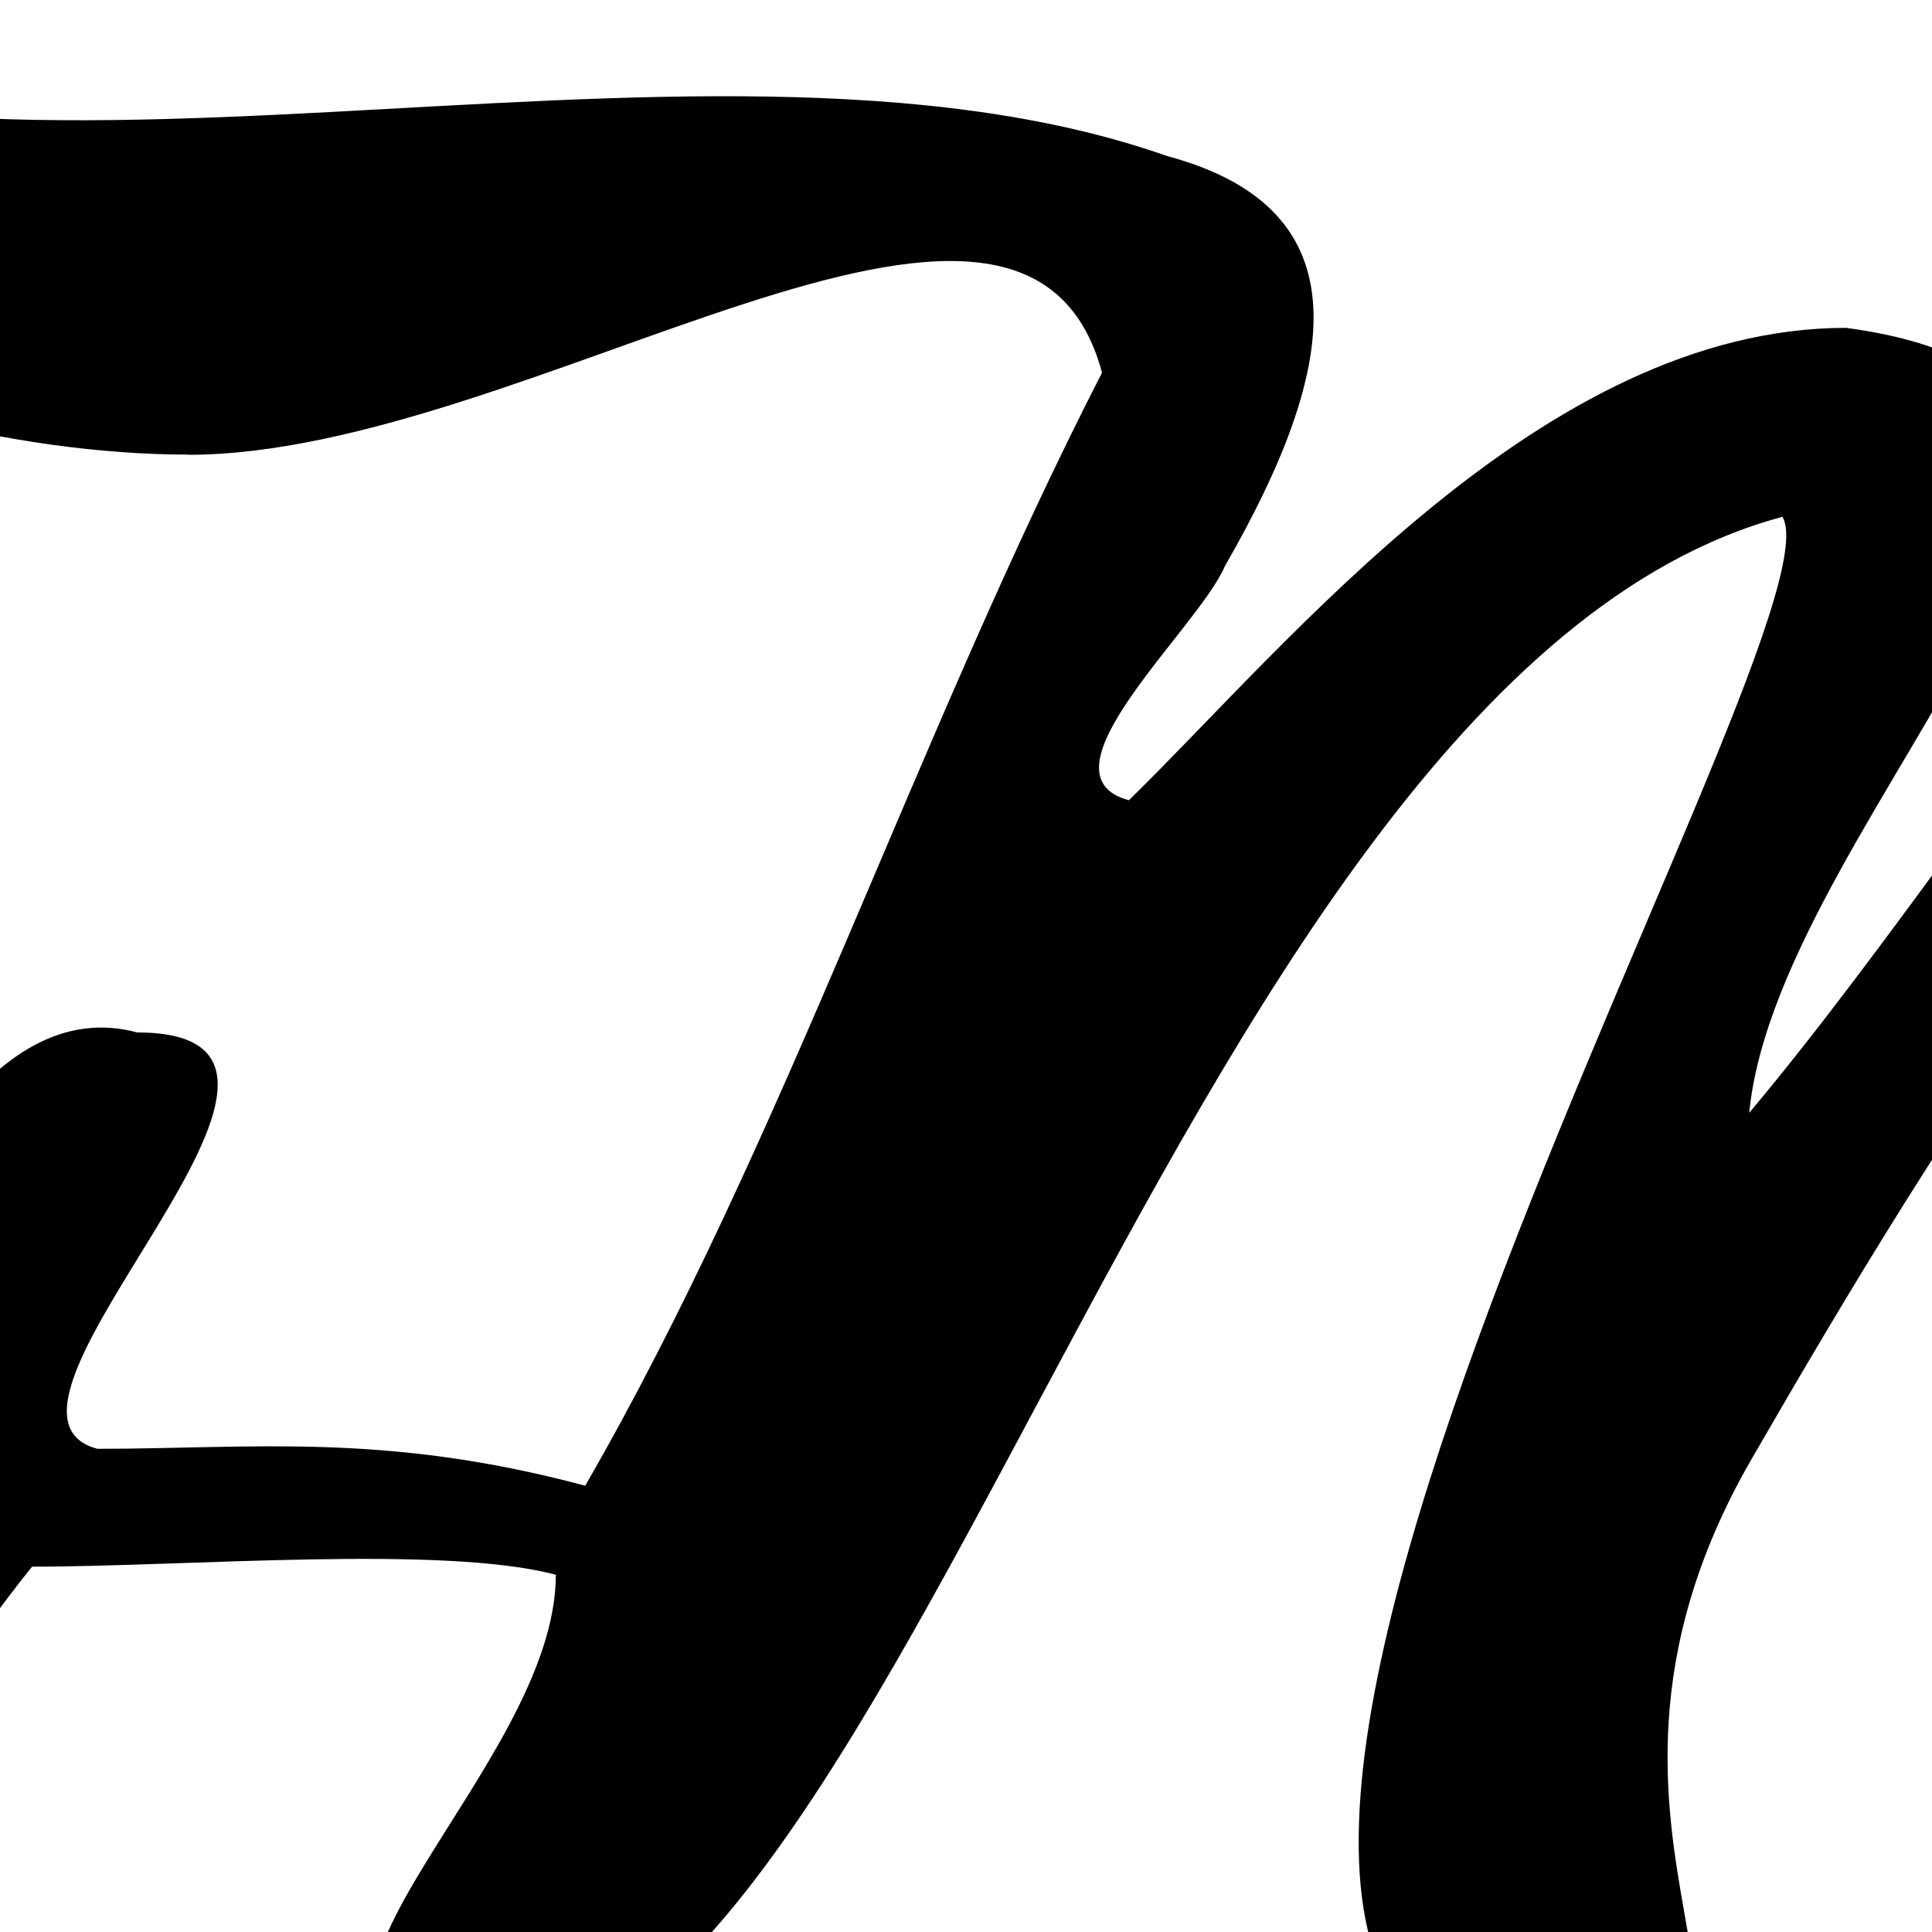
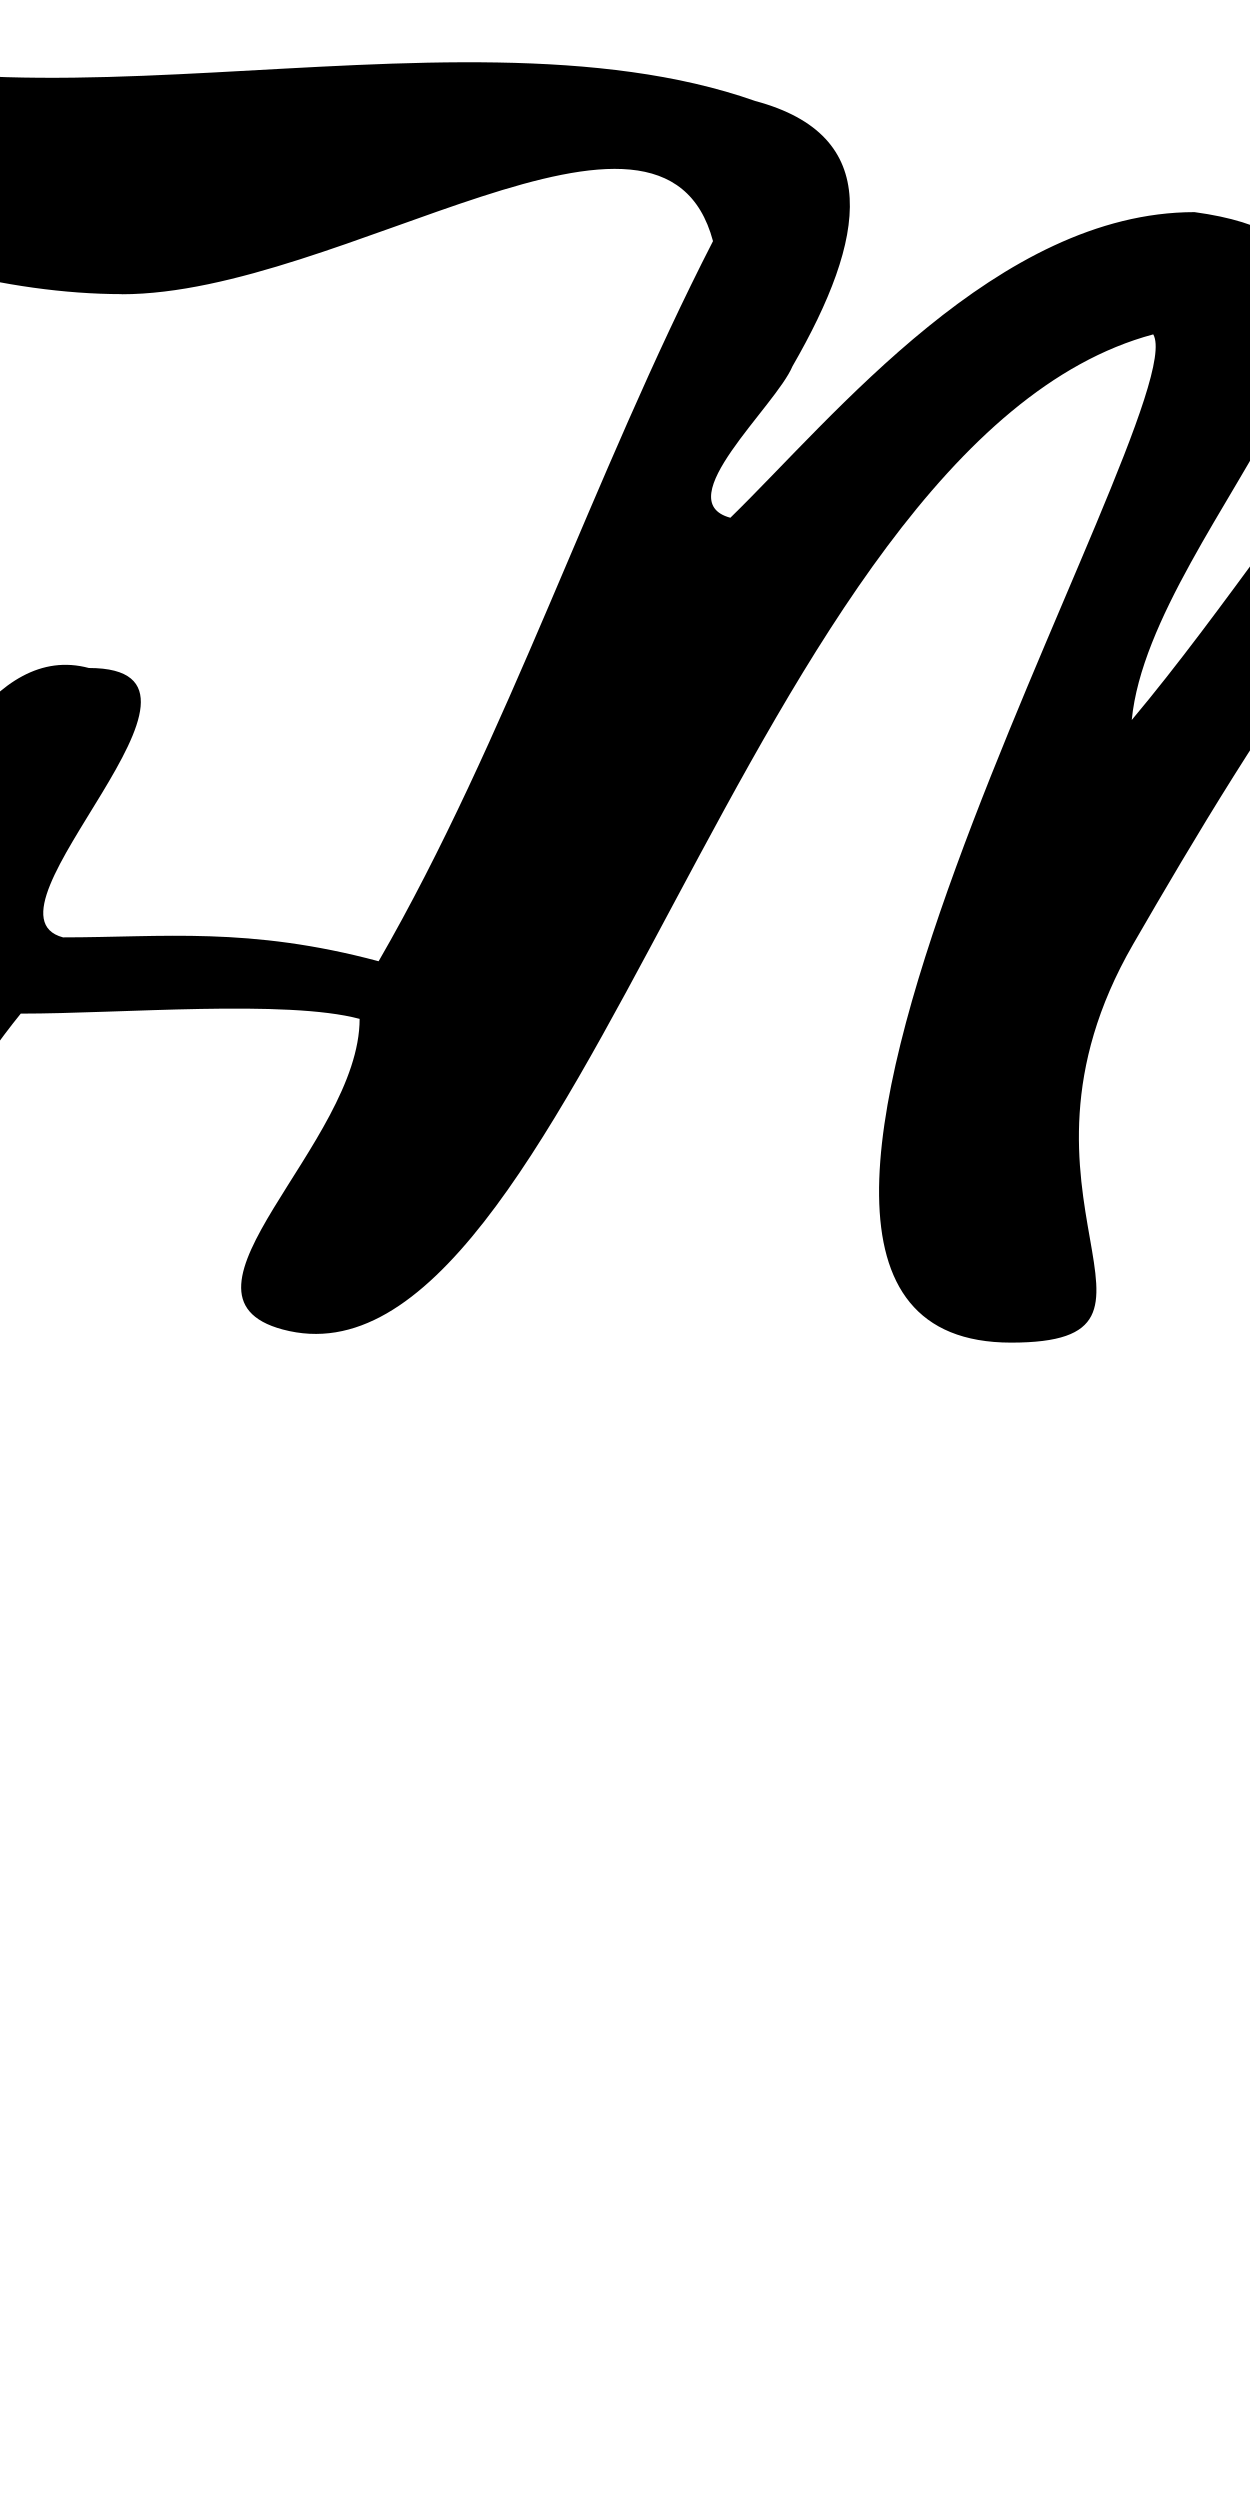
- <svg xmlns="http://www.w3.org/2000/svg" viewBox="50 0 10 10">
+ <svg xmlns="http://www.w3.org/2000/svg" viewBox="50 0 10 20">
  <path d="M2.816 7.686c.149.266.079.479.627.479.225-.795 2.756-6.86 3.201-6.918 1.158.31 2.093 2.025 1.092 3.026-.822.822-1.859.66-2.734 1.165 0 .706 1.263.752 1.907 1.868.62 1.074-1.594 2.11-2.993 1.923-1.631-.337-3.005-2.459-3.587-2.459-1.349.361 1.742 3.587 3.852 3.489 1.635 0 2.98-.739 3.62-1.746 0 1.914 1.323 2.32 2.29.921.367 1.368 1.924 1.049 2.5.052.788 1.252 1.706.709 2.475.001 1.039 1.219 3.356.842 4.067-.16.564.151.299.607 1.371 1.226.346.346 3.202.802 4.094-.743.171.64.443.753.918.834.808-.808 1.679-4.077 2.469-4.077.475.822-.685 1.66-.685 2.722.102 1.485 1.766.973 2.474-.076.637 1.528 1.791 1.282 2.655.077.818 1.447 1.927.762 2.51-.094.881 1.811 1.995 1.392 2.91-.193 1.608 1.915 1.633 1.308 2.487.192 1.325 2.295 3.095-.225 3.619-1.345.132-.017.261-.05.396-.086 0 1.774.353 3.926 2.335 1.65.071.278.089.74.294.907 1.521.489 2.518-1.391 3.186-2.212.803 0 2.127-.114 2.711.042 0 .998-1.63 2.213-.615 2.485 2.315.62 3.725-7.093 6.964-7.961.351.609-4.179 8.066-1.137 8.066 1.547 0-.192-1.163.976-3.187.978-1.693 2.339-3.937 4.001-4.896 2.32-1.34-.169 2.951-1.878 5.911-.455 1.698-.406 2.722.785 3.041.46-.123-.664-3.198 1.218-3.198.585.338-1.167 1.459.603 1.934 2.13.571 1.621-.57 2.708-1.197.195.728.541 1.753 1.549 1.171-1.161-2.011-.311-2.424.732-3.466.479-.479.696-.383 1.289.21-.093.58-.831 2.155-.364 2.622 1.086 1.086 1.637.708 2.197-.261.274 1.35 2.012 1.546 2.668 1.167.489-.282 1.305-.894 1.407-.816.205.159-.59 1.351.681 1.099 1.16 0 1.592-4.555 2.426-3.721.47.47-.943 1.252.383 1.608.8.214 1.049-2.245-.175-2.573-1.085-.291-1.755.49-1.884.971 0-.658.803-1.175.253-1.175-1.369-.79-1.301.5-1.301 1.313 0 2.055-3.387 3.705-3.605 1.271.801 0 2.52-.122 2.987-.391.425-.425-.396-1.821-1.272-1.821-.91-.244-1.86.064-2.13.22-.693.4-.495.977-.495 1.353.124.464-.217 1.396-.817 1.611-.611.032-.403-.684-.319-1.062.317-1.518 1.762-4.373 1.903-4.649 1.265-.73 9.321-.609 10.033.103 1.304 1.304 1.458-1.947 3.448-2.48 1.713.459.888 2.31-.209 2.943-1.657.957-5.498 4.505-5.25 5.427 1.248 1.248 4.245.719 5.914-.244 0-1.807-3.638.457-4.562-.307 1.235-1.83 4.587-2.954 5.68-4.847.475-.822.709-1.768.465-2.68.733.197 1.617-.225 2.154-.423-1.409 2.93-3.34 5.896-3.499 9.014.367.35.74.591 1.015.12.363-1.445 2.273-7.087 2.833-7.145-.096.241.011.482.117.706 1.406.516 1.775-1.424 2.434-2.034 2.488-.683 1.906 1.135.515 2.526-.845.226-1.403-.104-1.403.939.227.848 2.159-.336 2.159 1.186 0 1.206-1.72 2.684-3.077 2.32-1.28-.343-.601-1.553-1.498-1.553-2.214 1.696 1.935 3.434 3.112 2.754 2.219-1.018 3.358-3.811 2.378-5.44.489-.876 1.064-1.67.799-2.658 0-1.581-2.829-2.108-4.29-.687-.77-1.715-3.478-1.059-4.177-.36-1.675-1.258-3.488-.416-4.896 2.023-.857-.23-6.647-.842-9.546-.327.626-1.221.74-1.825-.243-2.393-.603-.348-.282 1.313-1.316 2.346-1.194.32-3.434.128-4.072-.24-.268.155-.424.52-.424.812-.133.496 3.687-.041 4.005.51 0 1.187-.86 2.788-2.559 1.807-.651.651-.754 1.298-1.143 1.522-.617-.617.74-1.746-.63-2.114-.547-.219-.14 2.179-.378 3.066-.628.363-1.245 1.081-1.831 1.431-1.153.309.532-1.852.656-2.315.247-.428.806-1.429.806-2.017 0-.427-.319-.787-.704-.792-.389-.104-.955.604-.399.925.844.487 1.025-.812.743.238-.056.182-1.207.099-1.236.09-.117-.033-.352 1.96-1.097 2.16-1.139.305.883-3.572 1.22-4.181.749-1.297 1.57-2.829-.502-2.753-2.349.649-3.617 3.176-5.106 4.952.153-1.582 2.841-3.746.502-4.063-1.569 0-2.883 1.635-3.713 2.445-.5-.134.362-.891.497-1.212.594-1.03.725-1.848-.298-2.122-2.482-.874-6.297.514-8.314-.746-1.109 1.15 1.428 2.291 3.246 2.291v.001c1.763 0 4.325-1.939 4.73-.425-.959 1.869-1.646 3.978-2.675 5.761-1.039-.278-1.723-.191-2.525-.191-.756-.202 1.517-2.155.207-2.155-1.52-.407-2.169 4.224-2.729 4.224-.701-1.213.853-3.06.853-4.14-.262-.453-.97-.562-.97-.06-.323 1.204-1.444 3.868-2.315 4.102-.448-1.046.484-2.274.759-3.155.179-.67-.203-.985-1.005-1.265-.456 1.7-.659 2.301-1.093 2.185.238-.889.621-1.866-1.41-1.866-1.737 0-3.15 4.189-3.891 3.761-.092-2.573 2.257-5.232 3.62-7.593-3.044-.816-2.061 2.48-4.077 4.495-2.78-1.624-3.092 2.86-4.762 3.307-.923-1.599.86-2.159.86-3.551-.605-.162-.959-.185-1.216.259-1.624-1.87-3.192 2.301-4.572 3.167-1.196-1.196.776-1.79.418-3.128-2.277-1.314-2.645 1.321-2.991 1.923-.639-1.558 5.608-7.636 2.652-7.84-1.934 1.934-3.278 5.566-4.052 8.374-.386-1.377-1.631-4.144-1.857-4.985-.317-1.183.643-2.624 1.761-2.218 1.133.91.347 2.018-.3 3.138.618 3.289 2.364-1.345 2.364-2.123 0-1.641-1.404-2.595-3.002-2.219-2.592.695-2.629 4.445-1.236 5.838.729 1.262 1.61 2.748.617 3.919-.773.639-2.317.32-2.604-.546-.125-.965.024-1.698.578-2.658-1.522-.75-1.413 1.349-2.209 2.144-.793.793-2.61 1.45-2.61.269 2.12 0 3.67-3.562 1.394-3.562-1.955.089-2.774 4.94-3.891 3.644.229-1.362 1.079-2.229 1.092-3.299-1.018 0-1.477.964-1.877 1.681-.24.896-1.193 2.29-1.716 1.767.477-1.779 1.256-3.082.247-4.158-.593 1.027-1.462 4.094-2.542 4.383-.985-2.755 4.074-7.325 2.522-9.245-.798.798-1.541 2.233-2.101 3.222C9.611.703 7.026-.065 4.768.004c-.753.023-1.469.139-2.034.303-1.357.449-3.605 2.526-1.998 3.242.628-1.087 2.542-2.228 4.442-2.392-.654 2.172-2.422 4.245-2.362 6.529zm6.286-3.458c-.465 1.049-.657 1.796-1.076 2.781-.172-.641-.499-.992-1.42-1.239.88 0 1.821-.849 2.496-1.542zm63.642 3.529c0-.275-.102-.524.473-.678 1.07-.266 1.315-.286 1.792.539-.512.295-1.498.138-2.265.138zm-29.466-1.69c.662-.065.461.893.161 1.193-.577-.333-.63-.841-.305-1.166.052-.014.1-.022.144-.027zm-5.915.337c.217.019.434.175.637.527.253.945-1.666 3.365-2.21 2.423-.297-.514.633-3.031 1.573-2.95zm5.046.002c-.002.495.334 1.117.847 1.413-.287.703-.961 2.222-1.823 1.724-.967-.967-.207-2.82.975-3.138zm-24.519.088c.569.569-.898 2.085-1.414 1.947-.302-.907.662-1.951 1.414-1.947zm14.611.076c.987.57-.984 3.554-1.521 2.623-.573-.573.633-2.623 1.521-2.623z" />
</svg>
